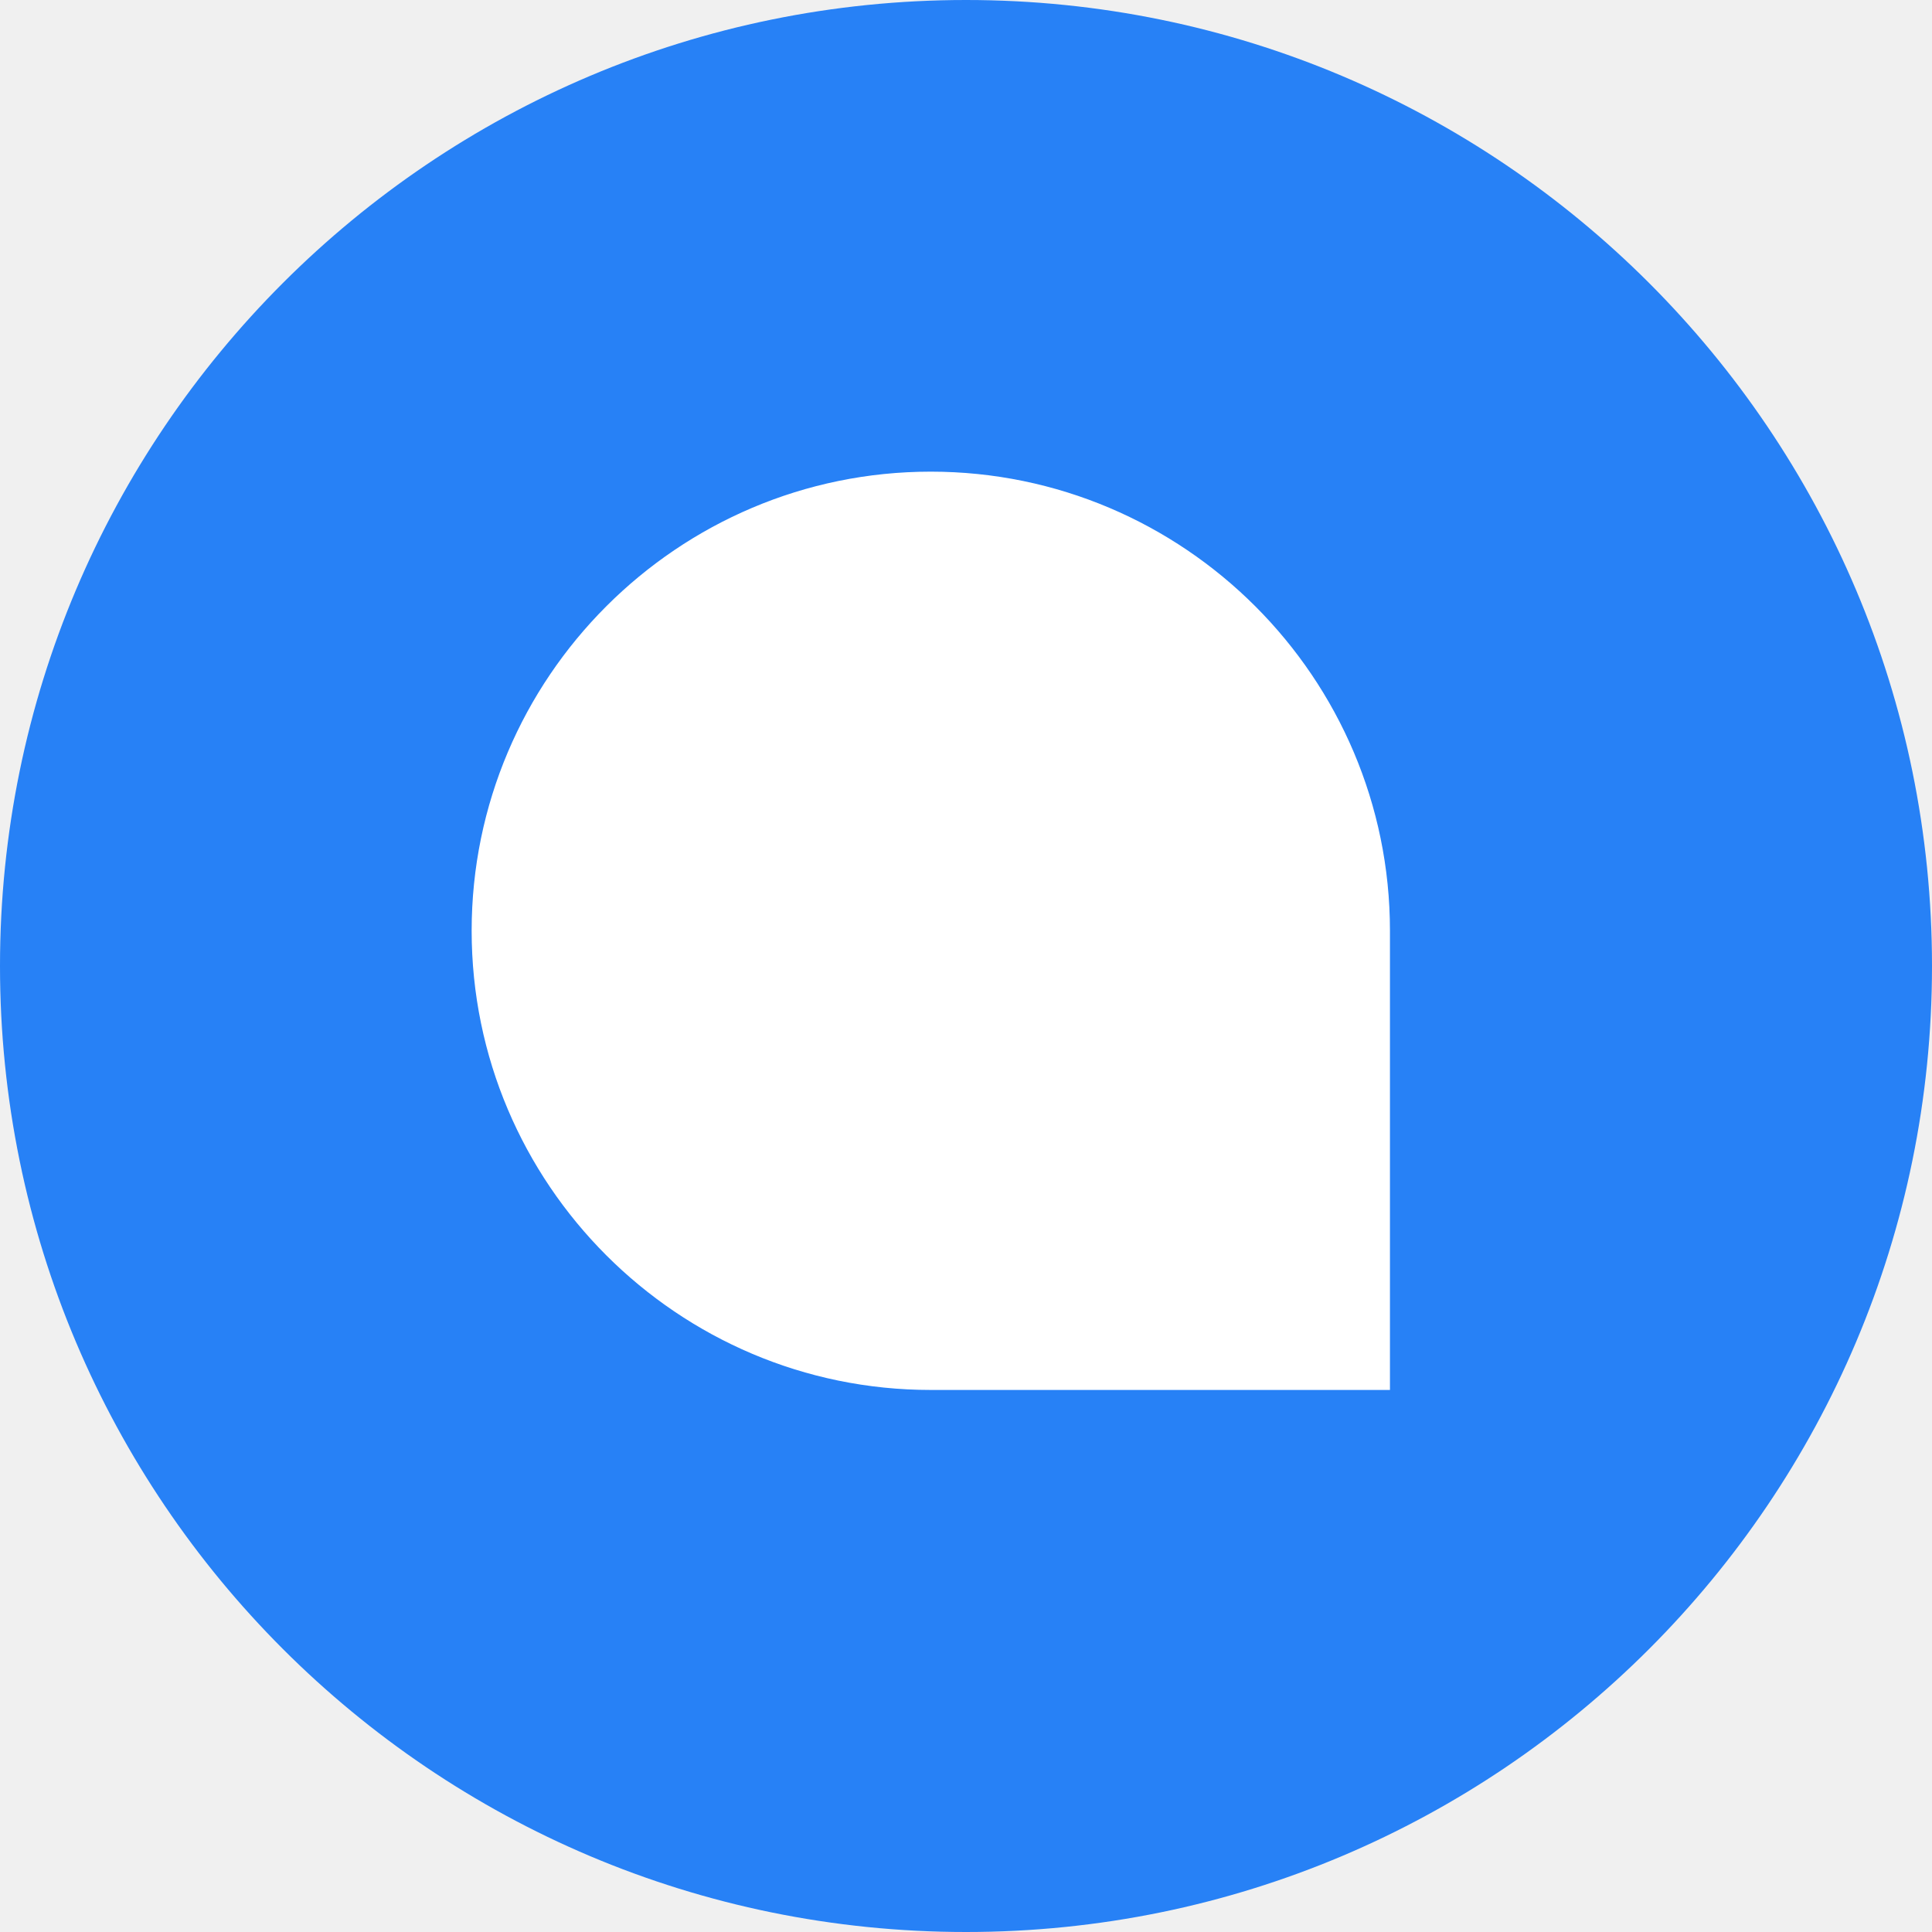
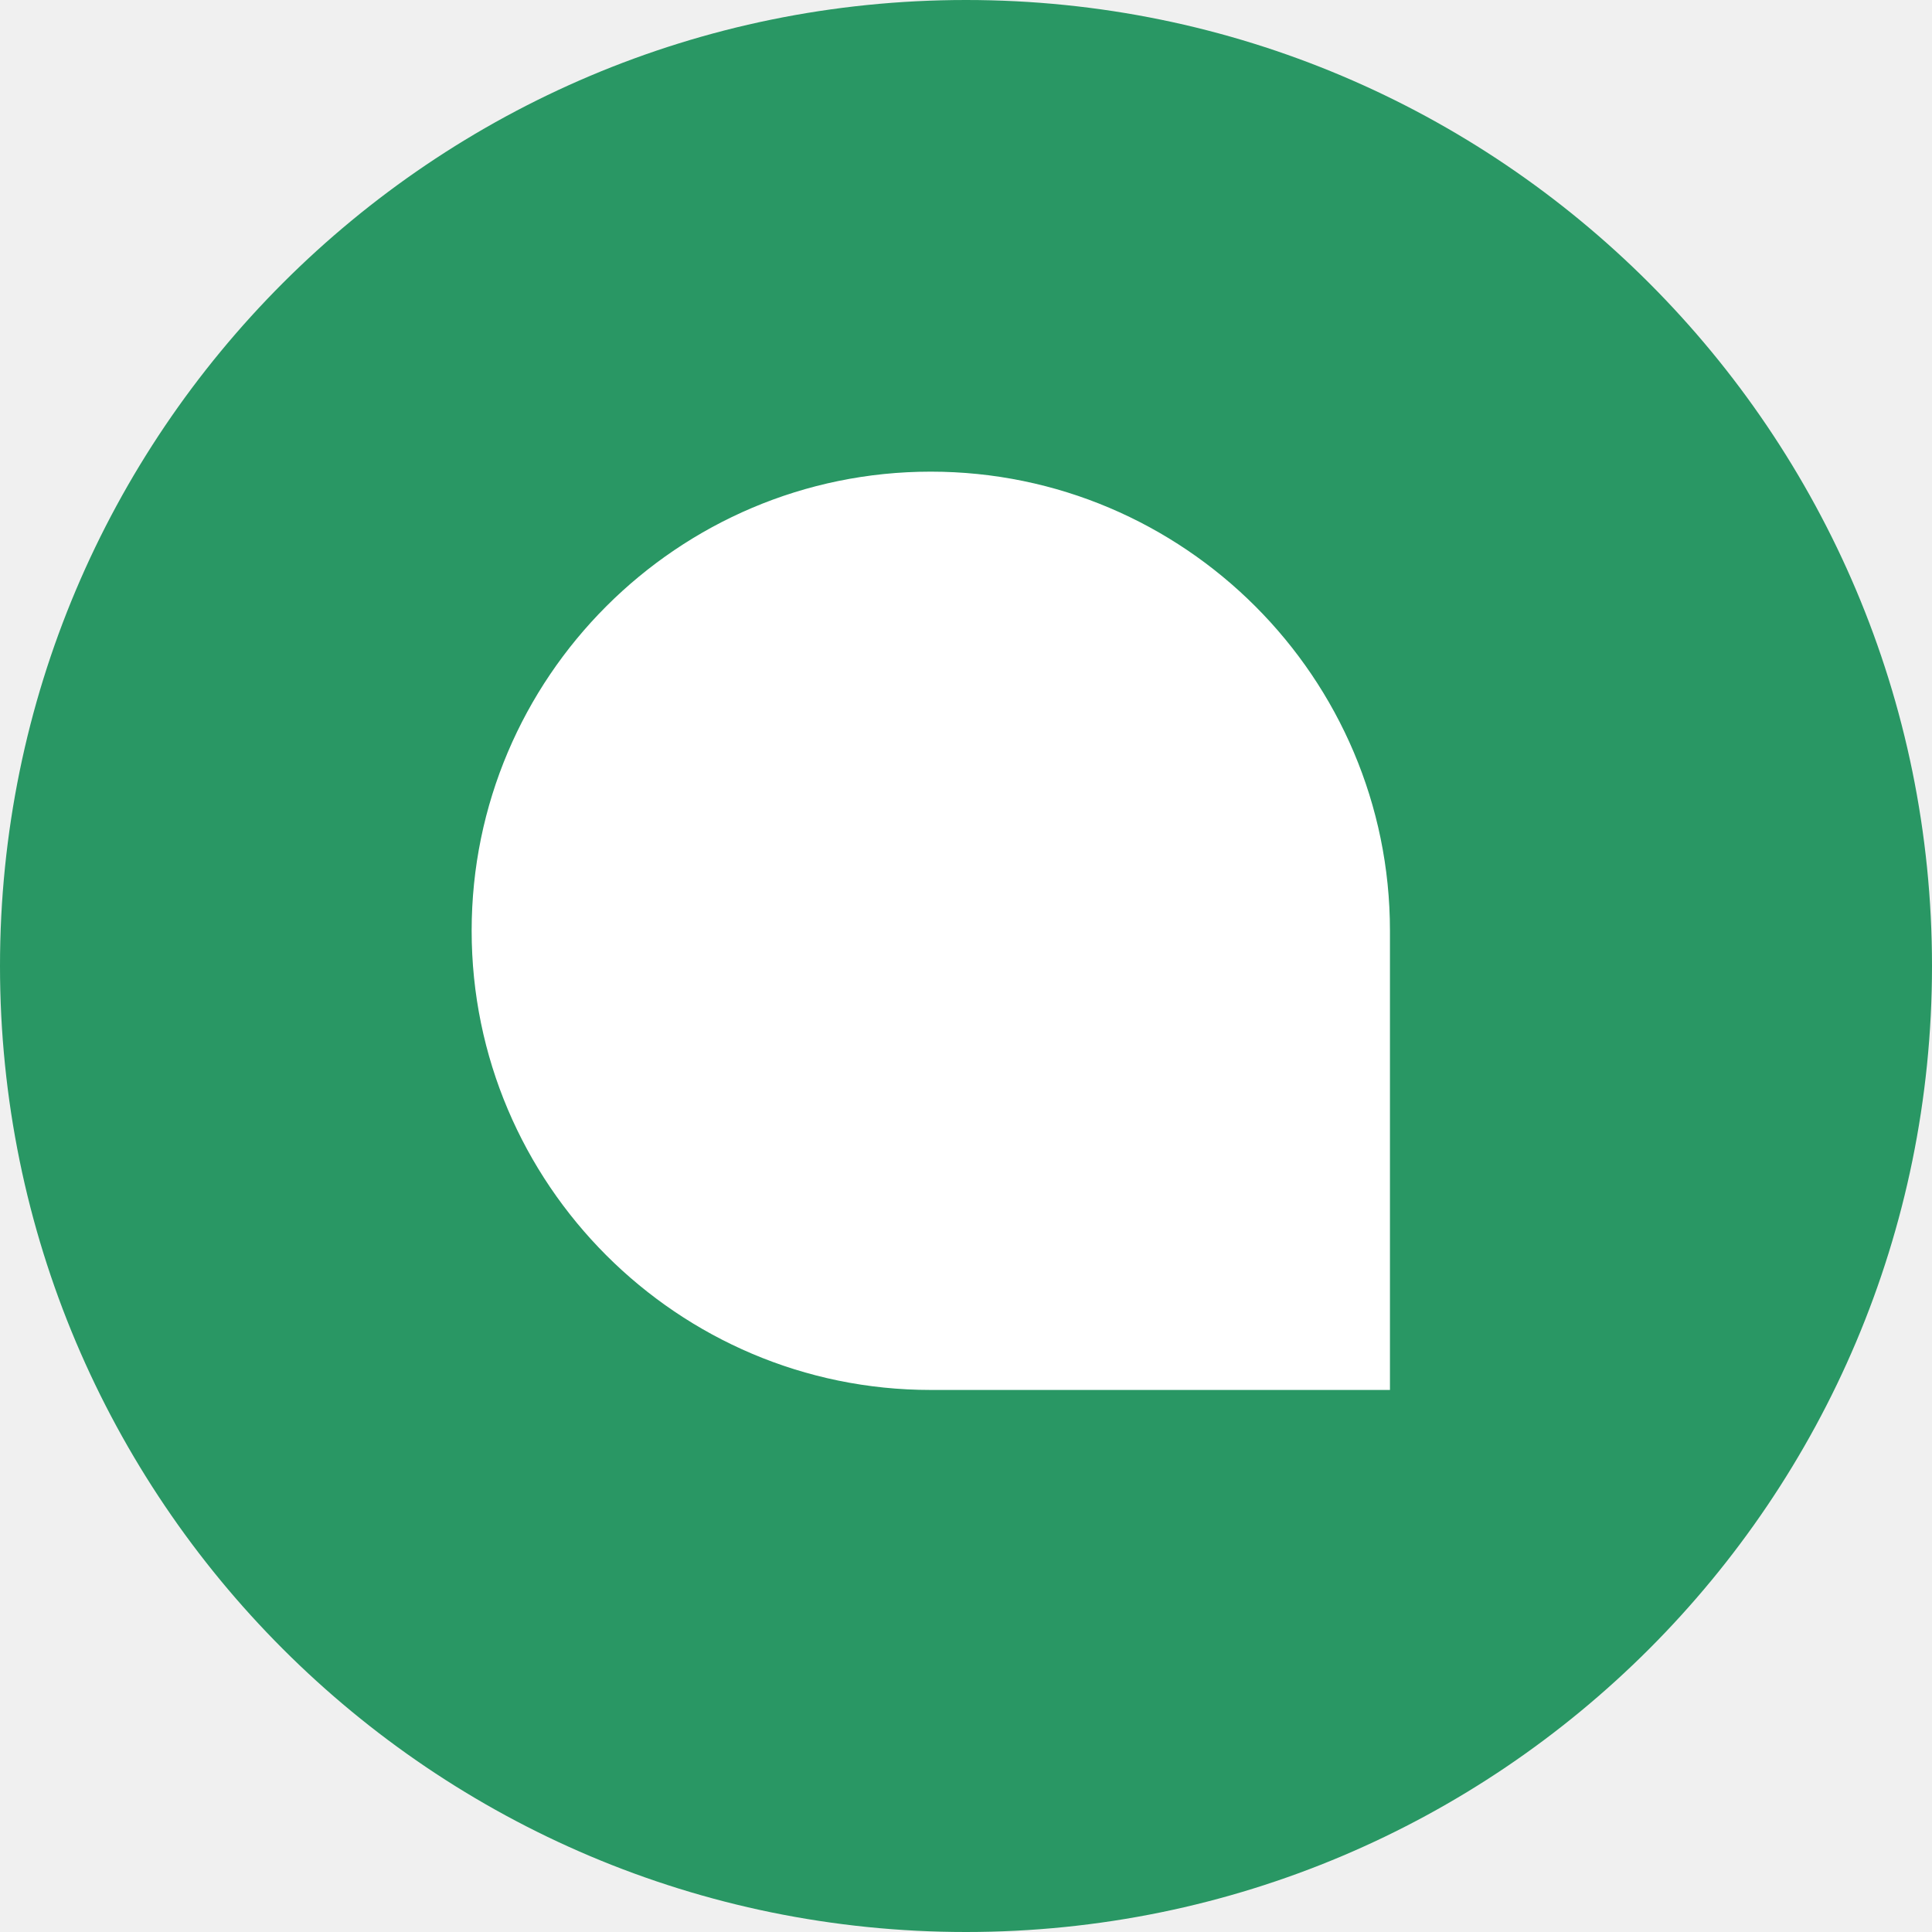
<svg xmlns="http://www.w3.org/2000/svg" width="16" height="16" viewBox="0 0 16 16" fill="none">
  <g clip-path="url(#woot-logo-clip-2342424e23u32098)">
-     <path d="M8 16C12.418 16 16 12.418 16 8C16 3.582 12.418 0 8 0C3.582 0 0 3.582 0 8C0 12.418 3.582 16 8 16Z" fill="#2781F6" />
+     <path d="M8 16C12.418 16 16 12.418 16 8C16 3.582 12.418 0 8 0C3.582 0 0 3.582 0 8C0 12.418 3.582 16 8 16Z" fill="#299764" />
    <path d="M11.417 11.417H7.708C5.664 11.417 4 9.753 4 7.708C4 5.664 5.664 4 7.708 4C9.753 4 11.417 5.664 11.417 7.708V11.417Z" fill="white" stroke="white" stroke-width="0.188" />
  </g>
  <defs>
    <clipPath id="woot-logo-clip-2342424e23u32098">
      <rect width="16" height="16" fill="white" />
    </clipPath>
  </defs>
</svg>
